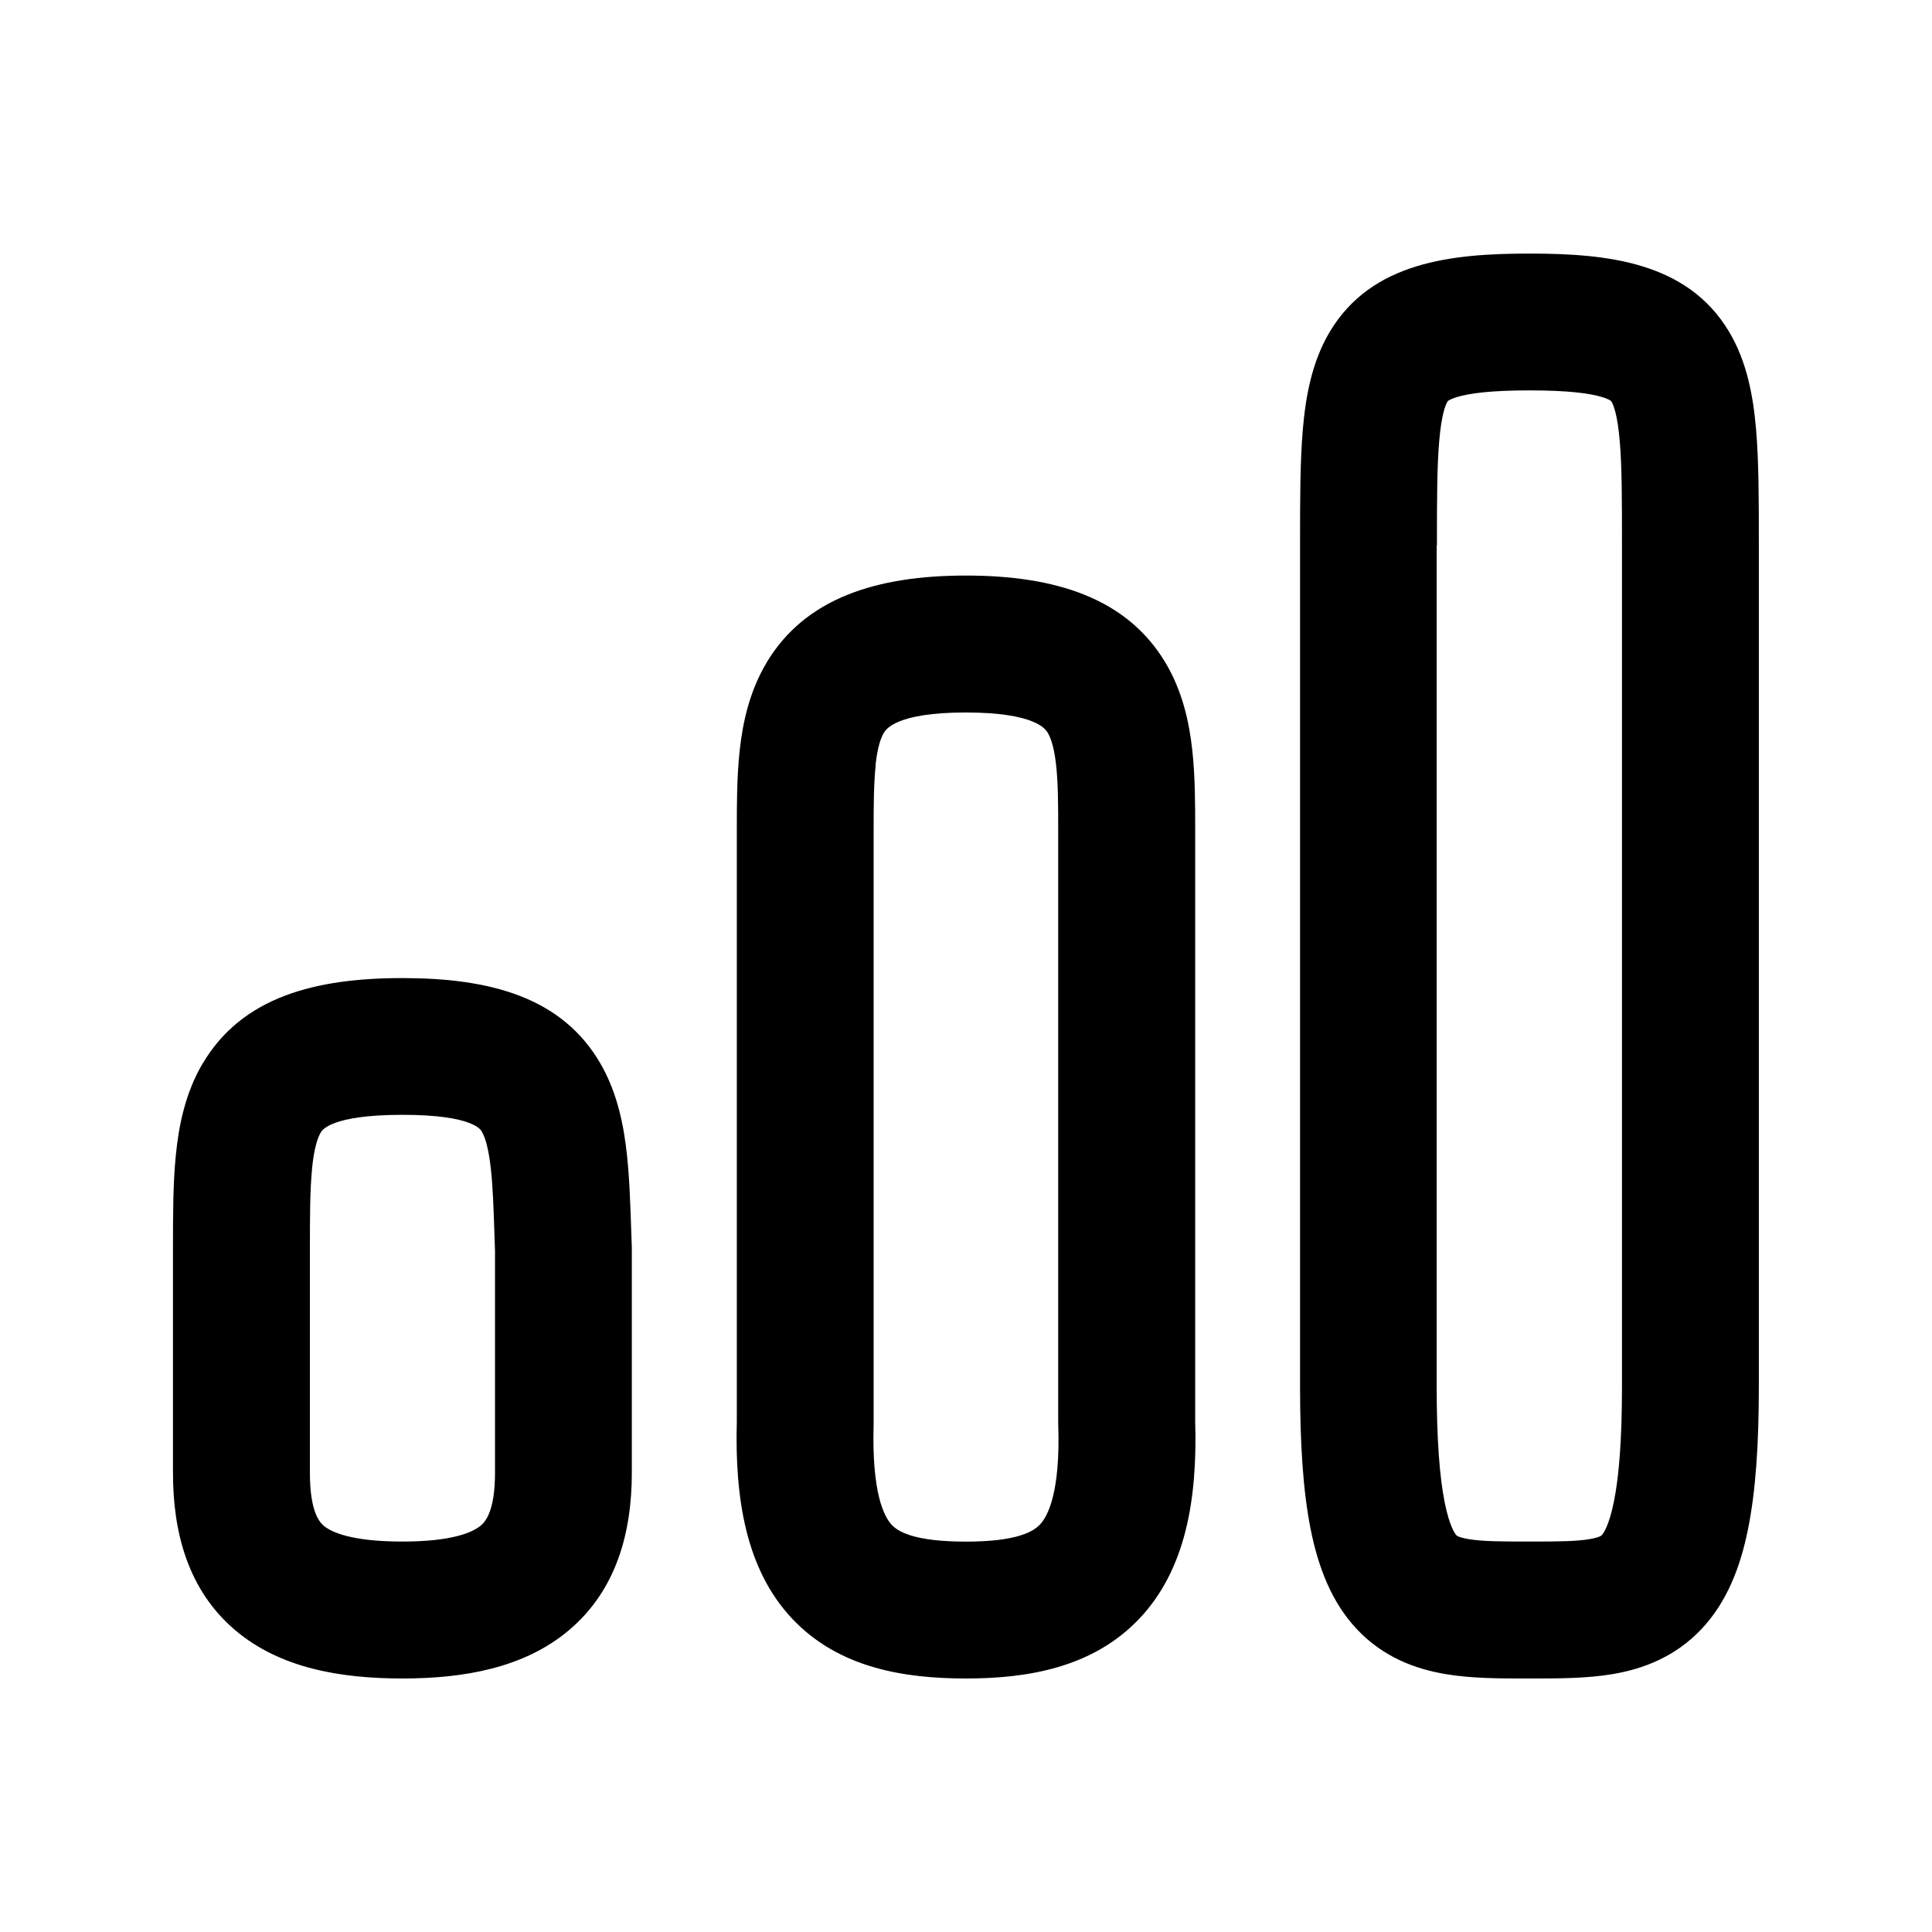
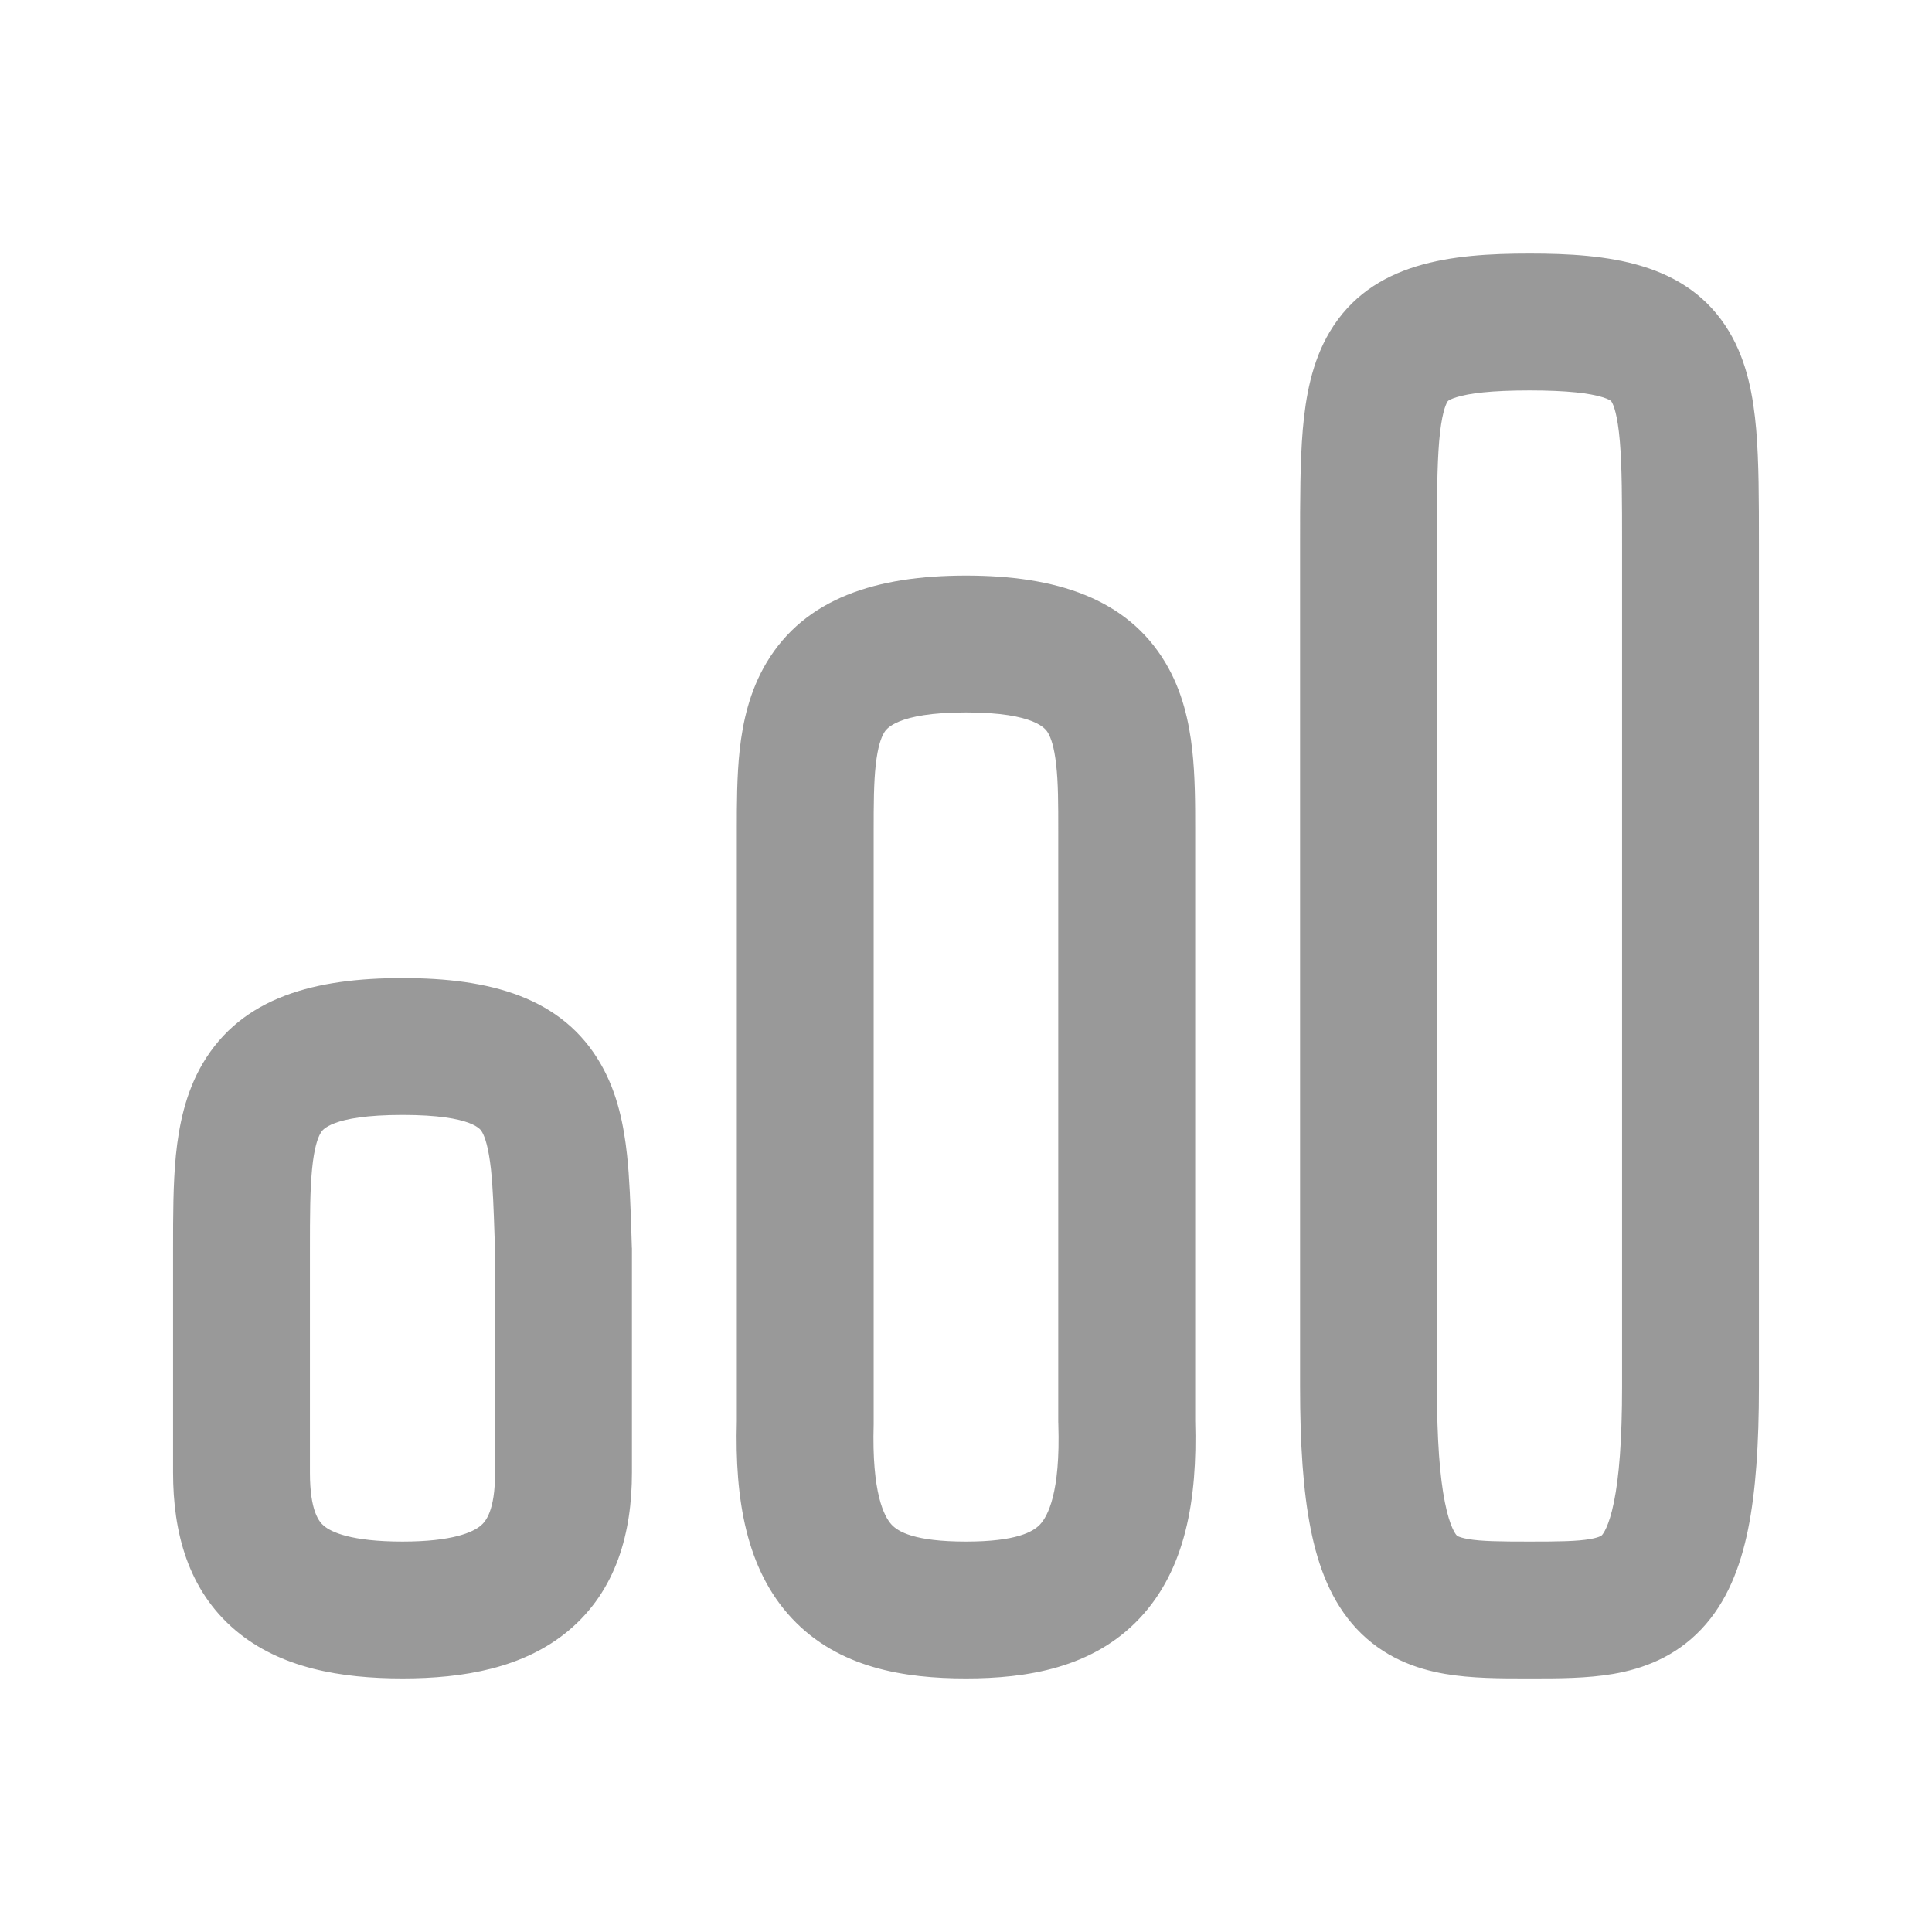
- <svg xmlns="http://www.w3.org/2000/svg" version="1.1" width="32" height="32" viewBox="0 0 32 32">
-   <path d="M23.8 9.037c0-0.759 0.001-1.305 0.038-1.732 0.037-0.436 0.103-0.596 0.134-0.648 0.008-0.013 0.011-0.016 0.015-0.019l0.001-0c0.009-0.006 0.045-0.031 0.138-0.060 0.208-0.064 0.569-0.112 1.207-0.112s1 0.048 1.207 0.112c0.093 0.029 0.129 0.053 0.138 0.060l0.001 0c0.004 0.003 0.007 0.005 0.015 0.019 0.031 0.052 0.097 0.212 0.134 0.648 0.037 0.427 0.037 0.973 0.037 1.732v13.926c0 0.896-0.051 1.503-0.135 1.915-0.084 0.414-0.182 0.531-0.199 0.548-0.006 0.006-0.011 0.011-0.029 0.020-0.023 0.011-0.072 0.029-0.169 0.046-0.221 0.038-0.511 0.041-1.002 0.041-0.499 0-0.793-0.003-1.015-0.042-0.097-0.017-0.146-0.035-0.168-0.045-0.016-0.008-0.020-0.012-0.025-0.017-0.015-0.016-0.112-0.131-0.195-0.547-0.082-0.413-0.132-1.022-0.132-1.92v-13.926zM25.333 4.2c-1.288 0-2.612 0.136-3.305 1.291-0.302 0.504-0.403 1.084-0.449 1.621-0.046 0.535-0.046 1.177-0.046 1.884v13.968c0 0.954 0.050 1.734 0.175 2.363 0.125 0.625 0.343 1.205 0.761 1.652 0.439 0.47 0.975 0.664 1.466 0.748 0.435 0.075 0.92 0.074 1.344 0.074h0.107c0.418 0 0.9 0 1.333-0.074 0.489-0.084 1.023-0.278 1.463-0.745 0.42-0.445 0.643-1.023 0.77-1.651 0.128-0.63 0.18-1.412 0.18-2.367v-13.968c0-0.706 0-1.349-0.046-1.884-0.046-0.536-0.147-1.117-0.449-1.621-0.693-1.155-2.017-1.291-3.305-1.291zM14.505 12.667c-0.033 0.301-0.035 0.651-0.035 1.111v9.778c0 0.011-0 0.022-0 0.033-0.033 1.146 0.175 1.533 0.299 1.666 0.107 0.115 0.376 0.279 1.23 0.279 0.834 0 1.112-0.162 1.226-0.283 0.127-0.134 0.34-0.522 0.303-1.658-0-0.012-0.001-0.024-0.001-0.036v-9.778c0-0.461-0.001-0.811-0.035-1.111-0.033-0.296-0.089-0.448-0.137-0.529l-0.002-0.003c-0.031-0.053-0.198-0.335-1.356-0.335s-1.324 0.282-1.356 0.335l-0.002 0.003c-0.049 0.081-0.104 0.232-0.137 0.529zM12.698 10.973c0.639-1.066 1.819-1.44 3.302-1.44s2.663 0.374 3.302 1.44c0.284 0.475 0.395 0.99 0.445 1.444 0.049 0.438 0.049 0.908 0.049 1.328v9.793c0.039 1.301-0.16 2.461-0.921 3.268-0.777 0.823-1.869 0.995-2.875 0.995-1.015 0-2.112-0.169-2.887-0.999-0.754-0.808-0.944-1.97-0.909-3.261v-9.795c-0-0.42-0-0.89 0.049-1.328 0.050-0.454 0.161-0.969 0.445-1.444zM5.169 19.359c-0.035 0.352-0.036 0.776-0.036 1.344v3.689c0 0.641 0.155 0.816 0.23 0.88 0.122 0.103 0.453 0.261 1.303 0.261 0.832 0 1.167-0.156 1.296-0.264 0.081-0.068 0.237-0.247 0.237-0.877v-3.669l-0.009-0.27c-0.015-0.439-0.026-0.782-0.059-1.085-0.039-0.363-0.099-0.533-0.146-0.616l-0.001-0.002c-0.012-0.027-0.127-0.285-1.319-0.285-1.196 0-1.336 0.261-1.355 0.297l-0.001 0.003c-0.046 0.078-0.106 0.242-0.141 0.593zM3.356 17.618c0.654-1.112 1.877-1.418 3.31-1.418 1.436 0 2.648 0.308 3.288 1.431 0.276 0.485 0.379 1.020 0.43 1.495 0.043 0.395 0.057 0.841 0.072 1.281 0.003 0.086 0.006 0.172 0.009 0.257l0 0.013 0 0.027v3.689c0 0.991-0.256 1.949-1.047 2.613-0.744 0.624-1.741 0.795-2.753 0.795-1.021 0-2.024-0.169-2.767-0.798-0.79-0.669-1.033-1.63-1.033-2.61v-3.725c-0-0.522-0-1.056 0.047-1.532 0.048-0.487 0.155-1.029 0.442-1.517z" />
+ <svg xmlns="http://www.w3.org/2000/svg" width="24" height="24" viewBox="0 0 24 24" fill="none">
+   <g id="chart">
+     <path id="shape" fill-rule="evenodd" clip-rule="evenodd" d="M17.85 6.778C17.85 6.209 17.851 5.799 17.878 5.479C17.906 5.152 17.956 5.032 17.979 4.993C17.985 4.983 17.987 4.981 17.991 4.979L17.991 4.978C17.997 4.974 18.025 4.955 18.094 4.934C18.25 4.886 18.521 4.85 19 4.85C19.479 4.85 19.75 4.886 19.906 4.934C19.975 4.955 20.003 4.974 20.009 4.978L20.01 4.979C20.013 4.981 20.015 4.983 20.021 4.993C20.045 5.032 20.094 5.152 20.122 5.479C20.149 5.799 20.15 6.209 20.15 6.778V6.791V6.804V6.817V6.831V6.844V6.857V6.871V6.885V6.898V6.912V6.926V6.94V6.954V6.968V6.983V6.997V7.011V7.026V7.04V7.055V7.07V7.085V7.099V7.114V7.129V7.145V7.16V7.175V7.19V7.206V7.221V7.237V7.253V7.268V7.284V7.3V7.316V7.332V7.348V7.364V7.38V7.397V7.413V7.43V7.446V7.463V7.479V7.496V7.513V7.53V7.547V7.564V7.581V7.598V7.615V7.633V7.65V7.667V7.685V7.703V7.72V7.738V7.756V7.773V7.791V7.809V7.827V7.845V7.864V7.882V7.9V7.918V7.937V7.955V7.974V7.992V8.011V8.03V8.049V8.067V8.086V8.105V8.124V8.143V8.162V8.182V8.201V8.22V8.239V8.259V8.278V8.298V8.317V8.337V8.357V8.376V8.396V8.416V8.436V8.456V8.476V8.496V8.516V8.536V8.556V8.577V8.597V8.617V8.638V8.658V8.679V8.699V8.72V8.741V8.761V8.782V8.803V8.824V8.845V8.866V8.887V8.908V8.929V8.95V8.971V8.992V9.013V9.035V9.056V9.077V9.099V9.12V9.142V9.163V9.185V9.207V9.228V9.25V9.272V9.294V9.315V9.337V9.359V9.381V9.403V9.425V9.447V9.469V9.492V9.514V9.536V9.558V9.58V9.603V9.625V9.647V9.67V9.692V9.715V9.737V9.76V9.782V9.805V9.828V9.85V9.873V9.896V9.919V9.941V9.964V9.987V10.01V10.033V10.056V10.079V10.102V10.125V10.148V10.171V10.194V10.217V10.24V10.264V10.287V10.31V10.333V10.356V10.38V10.403V10.426V10.45V10.473V10.496V10.52V10.543V10.567V10.59V10.614V10.637V10.661V10.684V10.708V10.732V10.755V10.779V10.803V10.826V10.85V10.874V10.897V10.921V10.945V10.969V10.992V11.016V11.04V11.064V11.088V11.112V11.136V11.159V11.183V11.207V11.231V11.255V11.279V11.303V11.327V11.351V11.375V11.399V11.423V11.447V11.471V11.495V11.519V11.543V11.567V11.591V11.615V11.639V11.663V11.687V11.711V11.735V11.759V11.783V11.807V11.831V11.855V11.88V11.904V11.928V11.952V11.976V12V12.024V12.048V12.072V12.096V12.12V12.145V12.169V12.193V12.217V12.241V12.265V12.289V12.313V12.337V12.361V12.385V12.409V12.433V12.457V12.481V12.505V12.529V12.553V12.577V12.601V12.625V12.649V12.673V12.697V12.721V12.745V12.769V12.793V12.817V12.841V12.865V12.888V12.912V12.936V12.96V12.984V13.008V13.031V13.055V13.079V13.103V13.126V13.15V13.174V13.197V13.221V13.245V13.268V13.292V13.316V13.339V13.363V13.386V13.41V13.433V13.457V13.48V13.504V13.527V13.55V13.574V13.597V13.62V13.644V13.667V13.69V13.713V13.737V13.76V13.783V13.806V13.829V13.852V13.875V13.898V13.921V13.944V13.967V13.99V14.013V14.036V14.059V14.082V14.104V14.127V14.15V14.172V14.195V14.218V14.24V14.263V14.285V14.308V14.33V14.353V14.375V14.397V14.42V14.442V14.464V14.486V14.508V14.531V14.553V14.575V14.597V14.619V14.641V14.663V14.685V14.706V14.728V14.75V14.772V14.793V14.815V14.837V14.858V14.88V14.901V14.923V14.944V14.965V14.987V15.008V15.029V15.05V15.071V15.092V15.114V15.134V15.155V15.176V15.197V15.218V15.239V15.259V15.28V15.301V15.321V15.342V15.362V15.383V15.403V15.423V15.444V15.464V15.484V15.504V15.524V15.544V15.564V15.584V15.604V15.624V15.643V15.663V15.683V15.702V15.722V15.741V15.761V15.78V15.799V15.819V15.838V15.857V15.876V15.895V15.914V15.933V15.951V15.97V15.989V16.008V16.026V16.045V16.063V16.082V16.1V16.118V16.137V16.155V16.173V16.191V16.209V16.227V16.244V16.262V16.28V16.297V16.315V16.333V16.35V16.367V16.385V16.402V16.419V16.436V16.453V16.47V16.487V16.504V16.521V16.537V16.554V16.57V16.587V16.603V16.62V16.636V16.652V16.668V16.684V16.7V16.716V16.732V16.747V16.763V16.779V16.794V16.81V16.825V16.84V16.855V16.871V16.886V16.901V16.916V16.93V16.945V16.96V16.974V16.989V17.003V17.017V17.032V17.046V17.06V17.074V17.088V17.102V17.115V17.129V17.143V17.156V17.169V17.183V17.196V17.209V17.222C20.15 17.894 20.112 18.35 20.049 18.659C19.986 18.969 19.912 19.057 19.9 19.07C19.895 19.075 19.891 19.078 19.878 19.084C19.861 19.093 19.824 19.106 19.752 19.119C19.586 19.147 19.369 19.15 19 19.15C18.626 19.15 18.406 19.147 18.239 19.119C18.166 19.106 18.129 19.092 18.113 19.085C18.101 19.079 18.098 19.076 18.095 19.072C18.084 19.061 18.011 18.974 17.949 18.662C17.887 18.352 17.85 17.896 17.85 17.222V6.778ZM19 3.15C18.034 3.15 17.041 3.252 16.521 4.118C16.295 4.496 16.219 4.932 16.184 5.334C16.15 5.735 16.15 6.217 16.15 6.746V6.746V6.778V17.222C16.15 17.938 16.188 18.523 16.282 18.994C16.375 19.463 16.539 19.898 16.852 20.233C17.182 20.585 17.584 20.731 17.952 20.794C18.278 20.85 18.641 20.85 18.96 20.85L19 20.85L19.04 20.85C19.353 20.85 19.715 20.85 20.04 20.794C20.407 20.731 20.807 20.586 21.137 20.236C21.452 19.902 21.619 19.469 21.715 18.998C21.811 18.525 21.85 17.939 21.85 17.222V17.209V17.196V17.183V17.169V17.156V17.143V17.129V17.115V17.102V17.088V17.074V17.06V17.046V17.032V17.017V17.003V16.989V16.974V16.96V16.945V16.93V16.916V16.901V16.886V16.871V16.855V16.84V16.825V16.81V16.794V16.779V16.763V16.747V16.732V16.716V16.7V16.684V16.668V16.652V16.636V16.62V16.603V16.587V16.57V16.554V16.537V16.521V16.504V16.487V16.47V16.453V16.436V16.419V16.402V16.385V16.367V16.35V16.333V16.315V16.297V16.28V16.262V16.244V16.227V16.209V16.191V16.173V16.155V16.137V16.118V16.1V16.082V16.063V16.045V16.026V16.008V15.989V15.97V15.951V15.933V15.914V15.895V15.876V15.857V15.838V15.819V15.799V15.78V15.761V15.741V15.722V15.702V15.683V15.663V15.643V15.624V15.604V15.584V15.564V15.544V15.524V15.504V15.484V15.464V15.444V15.423V15.403V15.383V15.362V15.342V15.321V15.301V15.28V15.259V15.239V15.218V15.197V15.176V15.155V15.134V15.114V15.092V15.071V15.05V15.029V15.008V14.987V14.965V14.944V14.923V14.901V14.88V14.858V14.837V14.815V14.793V14.772V14.75V14.728V14.706V14.685V14.663V14.641V14.619V14.597V14.575V14.553V14.531V14.508V14.486V14.464V14.442V14.42V14.397V14.375V14.353V14.33V14.308V14.285V14.263V14.24V14.218V14.195V14.172V14.15V14.127V14.104V14.082V14.059V14.036V14.013V13.99V13.967V13.944V13.921V13.898V13.875V13.852V13.829V13.806V13.783V13.76V13.737V13.713V13.69V13.667V13.644V13.62V13.597V13.574V13.55V13.527V13.504V13.48V13.457V13.433V13.41V13.386V13.363V13.339V13.316V13.292V13.268V13.245V13.221V13.197V13.174V13.15V13.126V13.103V13.079V13.055V13.031V13.008V12.984V12.96V12.936V12.912V12.888V12.865V12.841V12.817V12.793V12.769V12.745V12.721V12.697V12.673V12.649V12.625V12.601V12.577V12.553V12.529V12.505V12.481V12.457V12.433V12.409V12.385V12.361V12.337V12.313V12.289V12.265V12.241V12.217V12.193V12.169V12.145V12.12V12.096V12.072V12.048V12.024V12V11.976V11.952V11.928V11.904V11.88V11.855V11.831V11.807V11.783V11.759V11.735V11.711V11.687V11.663V11.639V11.615V11.591V11.567V11.543V11.519V11.495V11.471V11.447V11.423V11.399V11.375V11.351V11.327V11.303V11.279V11.255V11.231V11.207V11.183V11.159V11.136V11.112V11.088V11.064V11.04V11.016V10.992V10.969V10.945V10.921V10.897V10.874V10.85V10.826V10.803V10.779V10.755V10.732V10.708V10.684V10.661V10.637V10.614V10.59V10.567V10.543V10.52V10.496V10.473V10.45V10.426V10.403V10.38V10.356V10.333V10.31V10.287V10.264V10.24V10.217V10.194V10.171V10.148V10.125V10.102V10.079V10.056V10.033V10.01V9.987V9.964V9.941V9.919V9.896V9.873V9.85V9.828V9.805V9.782V9.76V9.737V9.715V9.692V9.67V9.647V9.625V9.603V9.58V9.558V9.536V9.514V9.492V9.469V9.447V9.425V9.403V9.381V9.359V9.337V9.315V9.294V9.272V9.25V9.228V9.207V9.185V9.163V9.142V9.12V9.099V9.077V9.056V9.035V9.013V8.992V8.971V8.95V8.929V8.908V8.887V8.866V8.845V8.824V8.803V8.782V8.761V8.741V8.72V8.699V8.679V8.658V8.638V8.617V8.597V8.577V8.556V8.536V8.516V8.496V8.476V8.456V8.436V8.416V8.396V8.376V8.357V8.337V8.317V8.298V8.278V8.259V8.239V8.22V8.201V8.182V8.162V8.143V8.124V8.105V8.086V8.067V8.049V8.03V8.011V7.992V7.974V7.955V7.937V7.918V7.9V7.882V7.864V7.845V7.827V7.809V7.791V7.773V7.756V7.738V7.72V7.703V7.685V7.667V7.65V7.633V7.615V7.598V7.581V7.564V7.547V7.53V7.513V7.496V7.479V7.463V7.446V7.43V7.413V7.397V7.38V7.364V7.348V7.332V7.316V7.3V7.284V7.268V7.253V7.237V7.221V7.206V7.19V7.175V7.16V7.145V7.129V7.114V7.099V7.085V7.07V7.055V7.04V7.026V7.011V6.997V6.983V6.968V6.954V6.94V6.926V6.912V6.898V6.885V6.871V6.857V6.844V6.831V6.817V6.804V6.791V6.778L21.85 6.746C21.85 6.217 21.85 5.735 21.816 5.334C21.781 4.932 21.706 4.496 21.479 4.118C20.959 3.252 19.966 3.15 19 3.15ZM10.879 9.5C10.854 9.725 10.853 9.988 10.853 10.333L10.853 14L10.853 17.667C10.853 17.675 10.853 17.683 10.853 17.691C10.828 18.551 10.984 18.841 11.077 18.941C11.158 19.027 11.36 19.15 12 19.15C12.626 19.15 12.834 19.028 12.919 18.938C13.014 18.837 13.174 18.546 13.147 17.694C13.147 17.685 13.146 17.676 13.146 17.667V14L13.146 10.333C13.146 9.988 13.146 9.725 13.12 9.5C13.096 9.278 13.054 9.164 13.018 9.103L13.017 9.101C12.993 9.062 12.868 8.85 12 8.85C11.131 8.85 11.006 9.062 10.983 9.101L10.982 9.103C10.945 9.164 10.904 9.278 10.879 9.5ZM9.523 8.23C10.002 7.43 10.888 7.15 12 7.15C13.112 7.15 13.997 7.43 14.476 8.23C14.689 8.586 14.772 8.972 14.81 9.313C14.847 9.641 14.847 9.994 14.847 10.309L14.847 10.333L14.847 14V17.653C14.876 18.629 14.726 19.5 14.156 20.104C13.574 20.722 12.754 20.85 12 20.85C11.238 20.85 10.415 20.723 9.835 20.101C9.269 19.495 9.127 18.623 9.153 17.655L9.153 14L9.153 10.333L9.153 10.309C9.153 9.994 9.153 9.641 9.189 9.313C9.227 8.972 9.31 8.586 9.523 8.23ZM3.877 14.52C3.851 14.783 3.85 15.102 3.85 15.528V18.294C3.85 18.775 3.966 18.906 4.023 18.954C4.114 19.032 4.362 19.15 5 19.15C5.624 19.15 5.875 19.033 5.972 18.952C6.033 18.901 6.15 18.767 6.15 18.294V18.287V18.28V18.273V18.266V18.259V18.252V18.245V18.238V18.231V18.224V18.217V18.21V18.203V18.196V18.189V18.182V18.175V18.169V18.162V18.155V18.148V18.141V18.134V18.128V18.121V18.114V18.107V18.101V18.094V18.087V18.08V18.074V18.067V18.06V18.054V18.047V18.04V18.034V18.027V18.021V18.014V18.008V18.001V17.994V17.988V17.981V17.975V17.968V17.962V17.956V17.949V17.943V17.936V17.93V17.923V17.917V17.911V17.904V17.898V17.892V17.885V17.879V17.873V17.866V17.86V17.854V17.848V17.841V17.835V17.829V17.823V17.817V17.81V17.804V17.798V17.792V17.786V17.78V17.773V17.767V17.761V17.755V17.749V17.743V17.737V17.731V17.725V17.719V17.713V17.707V17.701V17.695V17.689V17.683V17.677V17.671V17.665V17.659V17.653V17.647V17.642V17.636V17.63V17.624V17.618V17.612V17.606V17.601V17.595V17.589V17.583V17.577V17.572V17.566V17.56V17.554V17.549V17.543V17.537V17.531V17.526V17.52V17.514V17.509V17.503V17.497V17.492V17.486V17.48V17.475V17.469V17.464V17.458V17.452V17.447V17.441V17.436V17.43V17.425V17.419V17.413V17.408V17.402V17.397V17.392V17.386V17.381V17.375V17.37V17.364V17.359V17.353V17.348V17.342V17.337V17.332V17.326V17.321V17.315V17.31V17.305V17.299V17.294V17.288V17.283V17.278V17.273V17.267V17.262V17.256V17.251V17.246V17.241V17.235V17.23V17.225V17.22V17.214V17.209V17.204V17.198V17.193V17.188V17.183V17.178V17.172V17.167V17.162V17.157V17.152V17.146V17.141V17.136V17.131V17.126V17.121V17.116V17.11V17.105V17.1V17.095V17.09V17.085V17.08V17.075V17.069V17.064V17.059V17.054V17.049V17.044V17.039V17.034V17.029V17.024V17.019V17.014V17.009V17.003V16.998V16.994V16.988V16.983V16.978V16.973V16.968V16.963V16.958V16.953V16.948V16.943V16.938V16.933V16.928V16.924V16.919V16.914V16.909V16.904V16.899V16.894V16.889V16.884V16.879V16.874V16.869V16.864V16.859V16.854V16.849V16.844V16.84V16.835V16.83V16.825V16.82V16.815V16.81V16.805V16.8V16.795V16.791V16.786V16.781V16.776V16.771V16.766V16.761V16.756V16.752V16.747V16.742V16.737V16.732V16.727V16.722V16.718V16.713V16.708V16.703V16.698V16.693V16.689V16.684V16.679V16.674V16.669V16.664V16.659V16.655V16.65V16.645V16.64V16.635V16.63V16.626V16.621V16.616V16.611V16.606V16.602V16.597V16.592V16.587V16.582V16.577V16.573V16.568V16.563V16.558V16.553V16.549V16.544V16.539V16.534V16.529V16.524V16.52V16.515V16.51V16.505V16.5V16.495V16.491V16.486V16.481V16.476V16.471V16.467V16.462V16.457V16.452V16.447V16.442V16.438V16.433V16.428V16.423V16.418V16.413V16.409V16.404V16.399V16.394V16.389V16.384V16.38V16.375V16.37V16.365V16.36V16.355V16.351V16.346V16.341V16.336V16.331V16.326V16.322V16.317V16.312V16.307V16.302V16.297V16.292V16.288V16.283V16.278V16.273V16.268V16.263V16.258V16.253V16.248V16.244V16.239V16.234V16.229V16.224V16.219V16.214V16.209V16.204V16.199V16.194V16.189V16.184V16.18V16.175V16.17V16.165V16.16V16.155V16.15V16.145V16.14V16.135V16.13V16.125V16.12V16.115V16.11V16.105V16.1V16.095V16.09V16.085V16.08V16.075V16.07V16.065V16.06V16.055V16.05V16.045V16.04V16.035V16.03V16.025V16.02V16.015V16.01V16.005V15.999V15.994V15.989V15.984V15.979V15.974V15.969V15.964V15.959V15.954V15.948V15.943V15.938V15.933V15.928V15.923V15.918V15.912V15.907V15.902V15.897V15.892V15.886V15.881V15.876V15.871V15.866V15.86V15.855V15.85V15.845V15.839V15.834V15.829V15.823V15.818V15.813V15.808V15.802V15.797V15.792V15.786V15.781V15.776V15.77V15.765V15.76V15.754V15.749V15.744V15.738V15.733V15.727V15.722V15.717V15.711V15.706V15.7V15.695V15.689V15.684V15.678V15.673V15.668V15.662V15.656V15.651V15.646V15.64V15.634V15.629V15.623V15.618V15.612V15.607V15.601V15.595V15.59V15.584V15.579V15.573V15.568V15.562V15.556V15.55V15.545V15.543L6.143 15.341V15.341C6.132 15.011 6.123 14.754 6.099 14.527C6.069 14.254 6.025 14.127 5.99 14.065L5.989 14.064C5.98 14.044 5.893 13.85 5 13.85C4.103 13.85 3.998 14.046 3.984 14.073L3.983 14.075C3.948 14.133 3.903 14.256 3.877 14.52ZM2.517 13.213C3.007 12.379 3.925 12.15 5 12.15C6.077 12.15 6.986 12.381 7.466 13.223C7.674 13.586 7.75 13.988 7.789 14.344C7.821 14.64 7.832 14.975 7.843 15.305C7.845 15.369 7.847 15.434 7.849 15.498L7.85 15.507L7.85 15.528V15.534V15.539V15.545V15.55V15.556V15.562V15.568V15.573V15.579V15.584V15.59V15.595V15.601V15.607V15.612V15.618V15.623V15.629V15.634V15.64V15.646V15.651V15.656V15.662V15.668V15.673V15.678V15.684V15.689V15.695V15.7V15.706V15.711V15.717V15.722V15.727V15.733V15.738V15.744V15.749V15.754V15.76V15.765V15.77V15.776V15.781V15.786V15.792V15.797V15.802V15.808V15.813V15.818V15.823V15.829V15.834V15.839V15.845V15.85V15.855V15.86V15.866V15.871V15.876V15.881V15.886V15.892V15.897V15.902V15.907V15.912V15.918V15.923V15.928V15.933V15.938V15.943V15.948V15.954V15.959V15.964V15.969V15.974V15.979V15.984V15.989V15.994V15.999V16.005V16.01V16.015V16.02V16.025V16.03V16.035V16.04V16.045V16.05V16.055V16.06V16.065V16.07V16.075V16.08V16.085V16.09V16.095V16.1V16.105V16.11V16.115V16.12V16.125V16.13V16.135V16.14V16.145V16.15V16.155V16.16V16.165V16.17V16.175V16.18V16.184V16.189V16.194V16.199V16.204V16.209V16.214V16.219V16.224V16.229V16.234V16.239V16.244V16.248V16.253V16.258V16.263V16.268V16.273V16.278V16.283V16.288V16.292V16.297V16.302V16.307V16.312V16.317V16.322V16.326V16.331V16.336V16.341V16.346V16.351V16.355V16.36V16.365V16.37V16.375V16.38V16.384V16.389V16.394V16.399V16.404V16.409V16.413V16.418V16.423V16.428V16.433V16.438V16.442V16.447V16.452V16.457V16.462V16.467V16.471V16.476V16.481V16.486V16.491V16.495V16.5V16.505V16.51V16.515V16.52V16.524V16.529V16.534V16.539V16.544V16.549V16.553V16.558V16.563V16.568V16.573V16.577V16.582V16.587V16.592V16.597V16.602V16.606V16.611V16.616V16.621V16.626V16.63V16.635V16.64V16.645V16.65V16.655V16.659V16.664V16.669V16.674V16.679V16.684V16.689V16.693V16.698V16.703V16.708V16.713V16.718V16.722V16.727V16.732V16.737V16.742V16.747V16.752V16.756V16.761V16.766V16.771V16.776V16.781V16.786V16.791V16.795V16.8V16.805V16.81V16.815V16.82V16.825V16.83V16.835V16.84V16.844V16.849V16.854V16.859V16.864V16.869V16.874V16.879V16.884V16.889V16.894V16.899V16.904V16.909V16.914V16.919V16.924V16.928V16.933V16.938V16.943V16.948V16.953V16.958V16.963V16.968V16.973V16.978V16.983V16.988V16.994V16.998V17.003V17.009V17.014V17.019V17.024V17.029V17.034V17.039V17.044V17.049V17.054V17.059V17.064V17.069V17.075V17.08V17.085V17.09V17.095V17.1V17.105V17.11V17.116V17.121V17.126V17.131V17.136V17.141V17.146V17.152V17.157V17.162V17.167V17.172V17.178V17.183V17.188V17.193V17.198V17.204V17.209V17.214V17.22V17.225V17.23V17.235V17.241V17.246V17.251V17.256V17.262V17.267V17.273V17.278V17.283V17.288V17.294V17.299V17.305V17.31V17.315V17.321V17.326V17.332V17.337V17.342V17.348V17.353V17.359V17.364V17.37V17.375V17.381V17.386V17.392V17.397V17.402V17.408V17.413V17.419V17.425V17.43V17.436V17.441V17.447V17.452V17.458V17.464V17.469V17.475V17.48V17.486V17.492V17.497V17.503V17.509V17.514V17.52V17.526V17.531V17.537V17.543V17.549V17.554V17.56V17.566V17.572V17.577V17.583V17.589V17.595V17.601V17.606V17.612V17.618V17.624V17.63V17.636V17.642V17.647V17.653V17.659V17.665V17.671V17.677V17.683V17.689V17.695V17.701V17.707V17.713V17.719V17.725V17.731V17.737V17.743V17.749V17.755V17.761V17.767V17.773V17.78V17.786V17.792V17.798V17.804V17.81V17.817V17.823V17.829V17.835V17.841V17.848V17.854V17.86V17.866V17.873V17.879V17.885V17.892V17.898V17.904V17.911V17.917V17.923V17.93V17.936V17.943V17.949V17.956V17.962V17.968V17.975V17.981V17.988V17.994V18.001V18.008V18.014V18.021V18.027V18.034V18.04V18.047V18.054V18.06V18.067V18.074V18.08V18.087V18.094V18.101V18.107V18.114V18.121V18.128V18.134V18.141V18.148V18.155V18.162V18.169V18.175V18.182V18.189V18.196V18.203V18.21V18.217V18.224V18.231V18.238V18.245V18.252V18.259V18.266V18.273V18.28V18.287V18.294C7.85 19.037 7.658 19.756 7.065 20.254C6.507 20.722 5.759 20.85 5 20.85C4.234 20.85 3.482 20.723 2.925 20.252C2.332 19.75 2.15 19.029 2.15 18.294V15.528V15.5V15.5C2.15 15.109 2.15 14.708 2.185 14.351C2.222 13.986 2.302 13.58 2.517 13.213Z" fill="#343434" fill-opacity="0.5" />
+   </g>
</svg>
